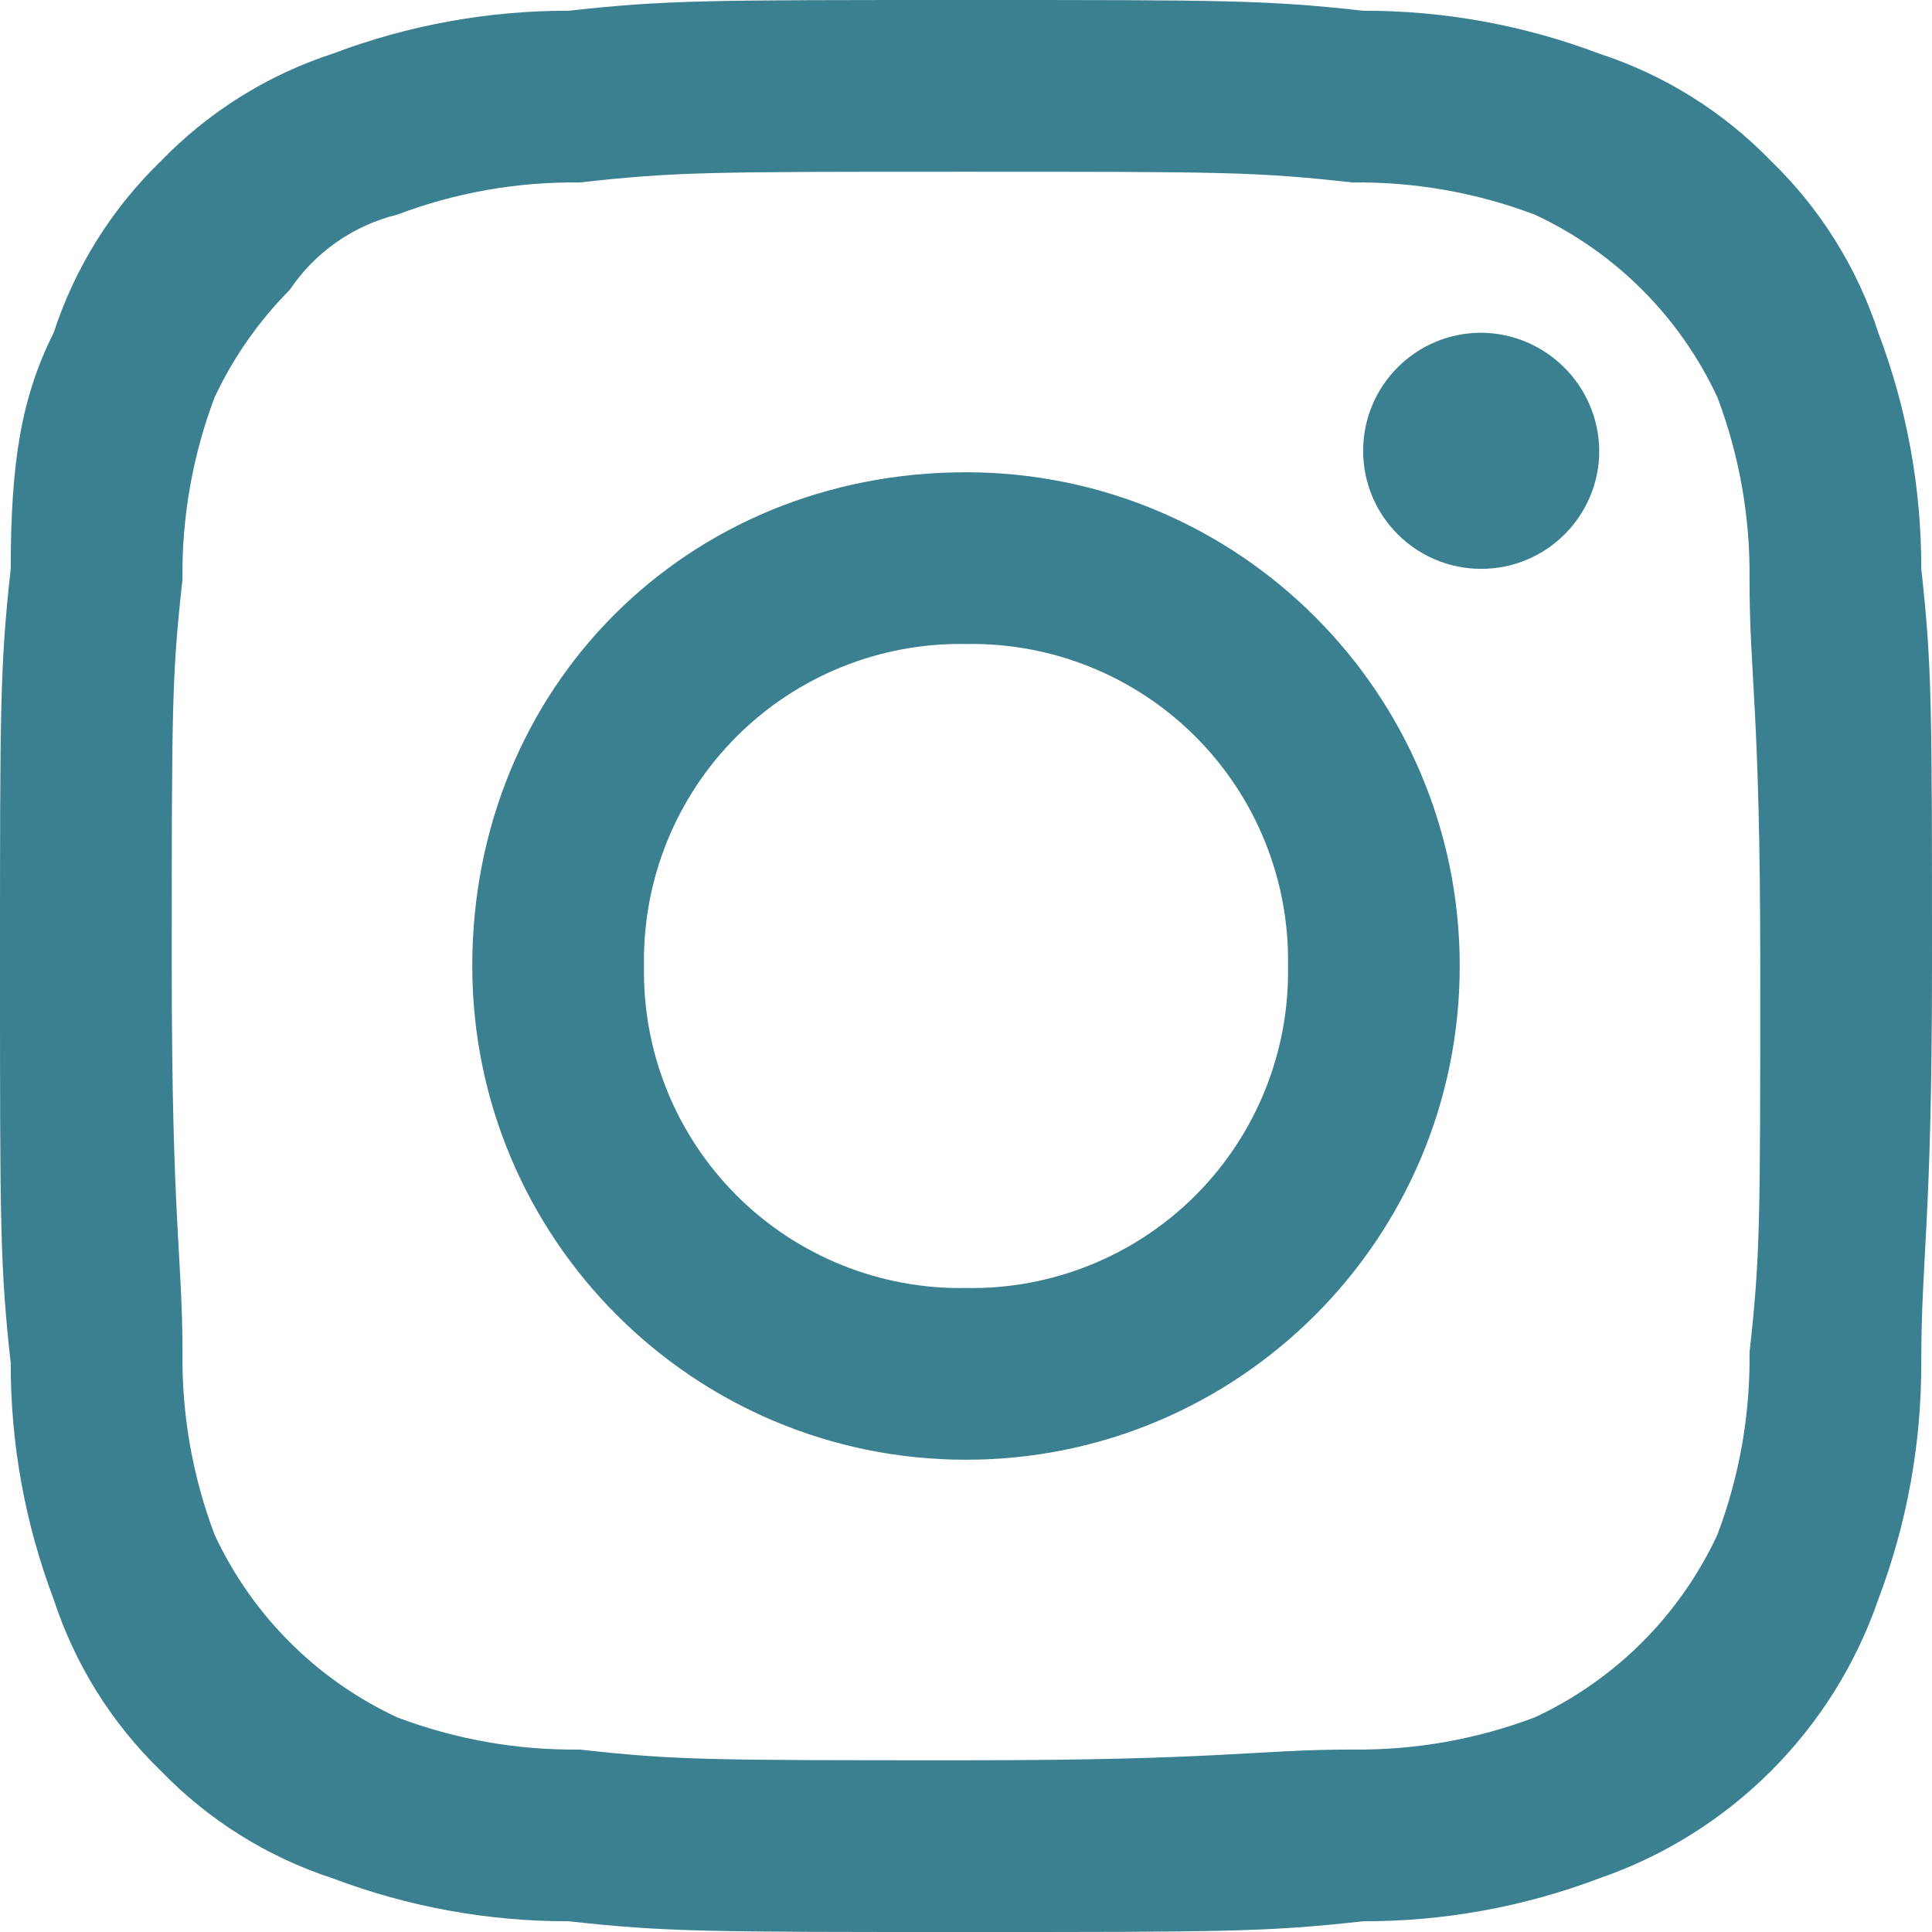
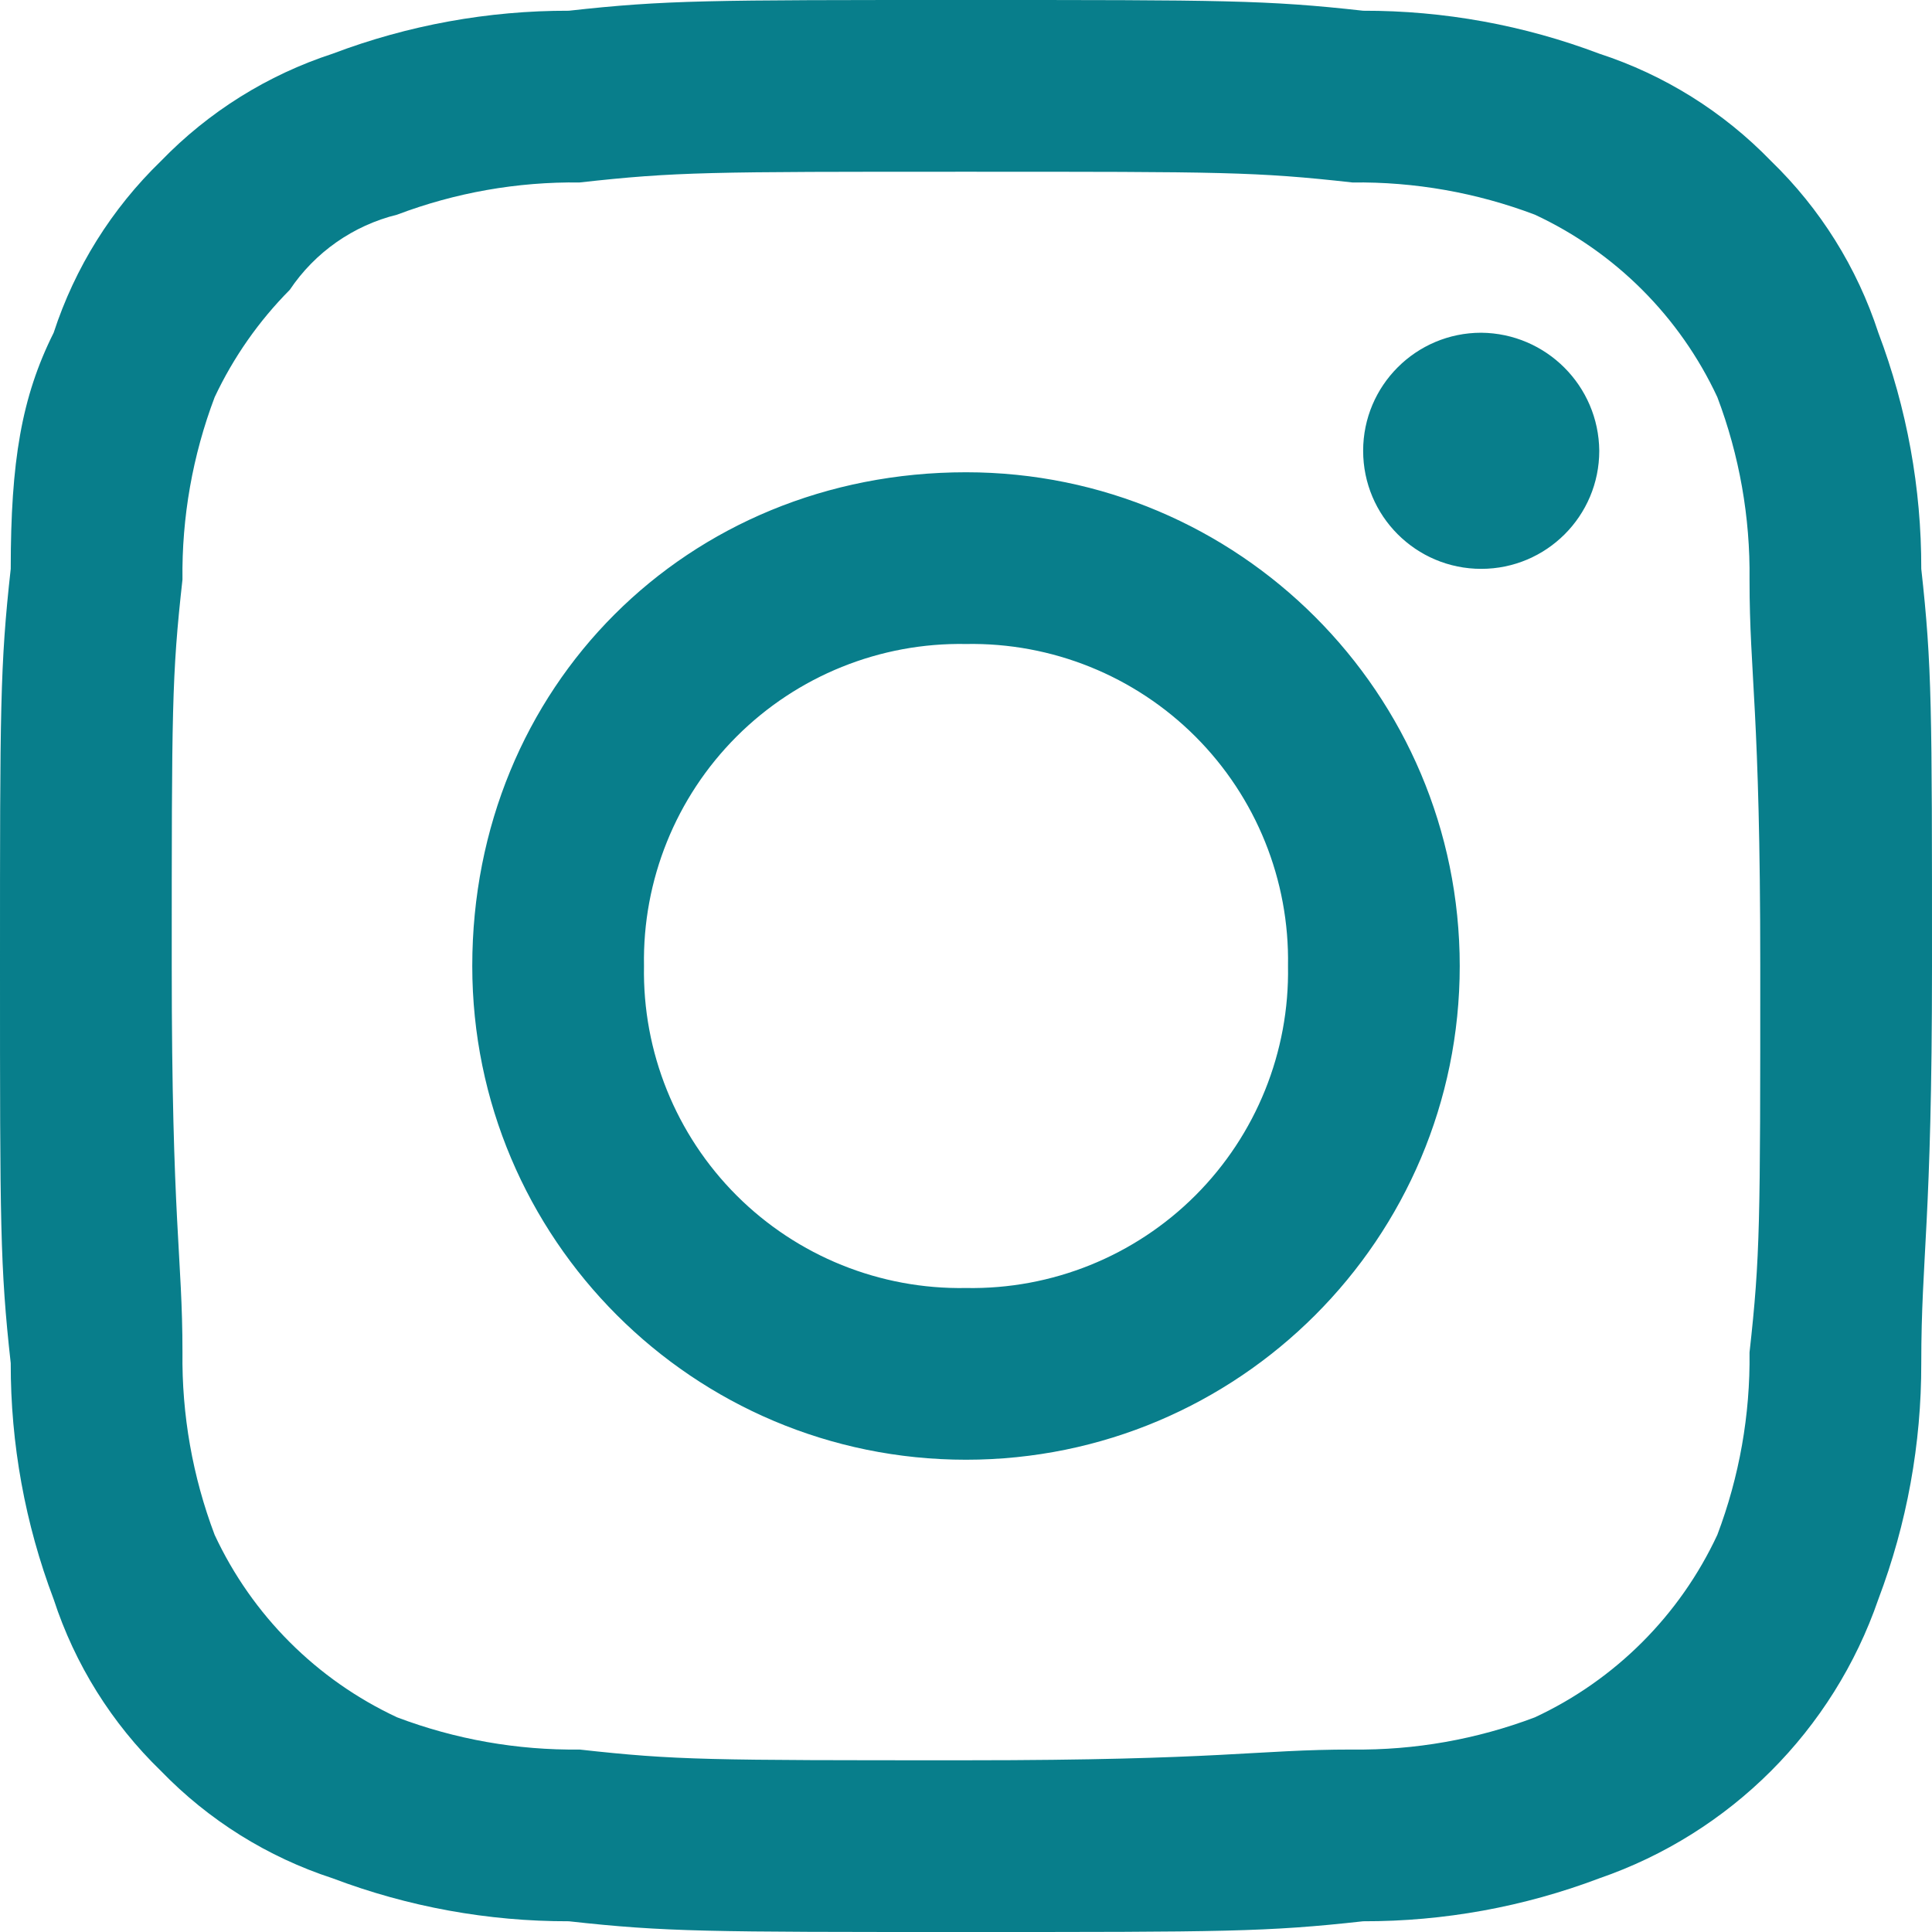
<svg xmlns="http://www.w3.org/2000/svg" id="Instagram" width="148" height="148" viewBox="0 0 148 148">
-   <path id="Path_3" data-name="Path 3" d="M74,13.156c19.733,0,22.2,0,29.6.822a38.136,38.136,0,0,1,13.978,2.467,28.876,28.876,0,0,1,13.978,13.978A38.136,38.136,0,0,1,134.022,44.4c0,7.4.822,9.867.822,29.6s0,22.2-.822,29.6a38.136,38.136,0,0,1-2.467,13.978,28.876,28.876,0,0,1-13.978,13.978,38.136,38.136,0,0,1-13.978,2.467c-7.4,0-9.867.822-29.6.822s-22.2,0-29.6-.822a38.136,38.136,0,0,1-13.978-2.467,28.876,28.876,0,0,1-13.978-13.978A38.136,38.136,0,0,1,13.978,103.6c0-7.4-.822-9.867-.822-29.6s0-22.2.822-29.6a38.136,38.136,0,0,1,2.467-13.978A29.531,29.531,0,0,1,22.2,22.2a13.9,13.9,0,0,1,8.222-5.756A38.136,38.136,0,0,1,44.4,13.978c7.4-.822,9.867-.822,29.6-.822M74,0C54.267,0,50.978,0,43.578.822A50.761,50.761,0,0,0,25.489,4.111a32.188,32.188,0,0,0-13.156,8.222A32.188,32.188,0,0,0,4.111,25.489C1.644,30.422.822,35.356.822,43.578,0,50.978,0,54.267,0,74s0,23.022.822,30.422a50.761,50.761,0,0,0,3.289,18.089,32.188,32.188,0,0,0,8.222,13.156,32.188,32.188,0,0,0,13.156,8.222,50.76,50.76,0,0,0,18.089,3.289C50.978,148,54.267,148,74,148s23.022,0,30.422-.822a50.761,50.761,0,0,0,18.089-3.289,34.5,34.5,0,0,0,21.378-21.378,50.76,50.76,0,0,0,3.289-18.089c0-8.222.822-10.689.822-30.422s0-23.022-.822-30.422a50.761,50.761,0,0,0-3.289-18.089,32.188,32.188,0,0,0-8.222-13.156,32.188,32.188,0,0,0-13.156-8.222A50.761,50.761,0,0,0,104.422.822C97.022,0,93.733,0,74,0m0,36.178C52.622,36.178,36.178,52.622,36.178,74A37.822,37.822,0,1,0,74,36.178m0,62.489A24.226,24.226,0,0,1,49.333,74,24.226,24.226,0,0,1,74,49.333,24.226,24.226,0,0,1,98.667,74,24.226,24.226,0,0,1,74,98.667m39.467-73.178a9.044,9.044,0,1,0,9.044,9.044,9.125,9.125,0,0,0-9.044-9.044" fill="#3a8091" fill-rule="evenodd" />
+   <path id="Path_3" data-name="Path 3" d="M74,13.156c19.733,0,22.2,0,29.6.822a38.136,38.136,0,0,1,13.978,2.467,28.876,28.876,0,0,1,13.978,13.978A38.136,38.136,0,0,1,134.022,44.4c0,7.4.822,9.867.822,29.6s0,22.2-.822,29.6a38.136,38.136,0,0,1-2.467,13.978,28.876,28.876,0,0,1-13.978,13.978,38.136,38.136,0,0,1-13.978,2.467c-7.4,0-9.867.822-29.6.822s-22.2,0-29.6-.822a38.136,38.136,0,0,1-13.978-2.467,28.876,28.876,0,0,1-13.978-13.978A38.136,38.136,0,0,1,13.978,103.6c0-7.4-.822-9.867-.822-29.6s0-22.2.822-29.6a38.136,38.136,0,0,1,2.467-13.978A29.531,29.531,0,0,1,22.2,22.2a13.9,13.9,0,0,1,8.222-5.756A38.136,38.136,0,0,1,44.4,13.978c7.4-.822,9.867-.822,29.6-.822M74,0C54.267,0,50.978,0,43.578.822A50.761,50.761,0,0,0,25.489,4.111a32.188,32.188,0,0,0-13.156,8.222A32.188,32.188,0,0,0,4.111,25.489C1.644,30.422.822,35.356.822,43.578,0,50.978,0,54.267,0,74s0,23.022.822,30.422a50.761,50.761,0,0,0,3.289,18.089,32.188,32.188,0,0,0,8.222,13.156,32.188,32.188,0,0,0,13.156,8.222,50.76,50.76,0,0,0,18.089,3.289C50.978,148,54.267,148,74,148s23.022,0,30.422-.822a50.761,50.761,0,0,0,18.089-3.289,34.5,34.5,0,0,0,21.378-21.378,50.76,50.76,0,0,0,3.289-18.089c0-8.222.822-10.689.822-30.422s0-23.022-.822-30.422a50.761,50.761,0,0,0-3.289-18.089,32.188,32.188,0,0,0-8.222-13.156,32.188,32.188,0,0,0-13.156-8.222A50.761,50.761,0,0,0,104.422.822C97.022,0,93.733,0,74,0m0,36.178C52.622,36.178,36.178,52.622,36.178,74A37.822,37.822,0,1,0,74,36.178m0,62.489A24.226,24.226,0,0,1,49.333,74,24.226,24.226,0,0,1,74,49.333,24.226,24.226,0,0,1,98.667,74,24.226,24.226,0,0,1,74,98.667m39.467-73.178a9.044,9.044,0,1,0,9.044,9.044,9.125,9.125,0,0,0-9.044-9.044" fill="#087E8B" fill-rule="evenodd" />
</svg>
